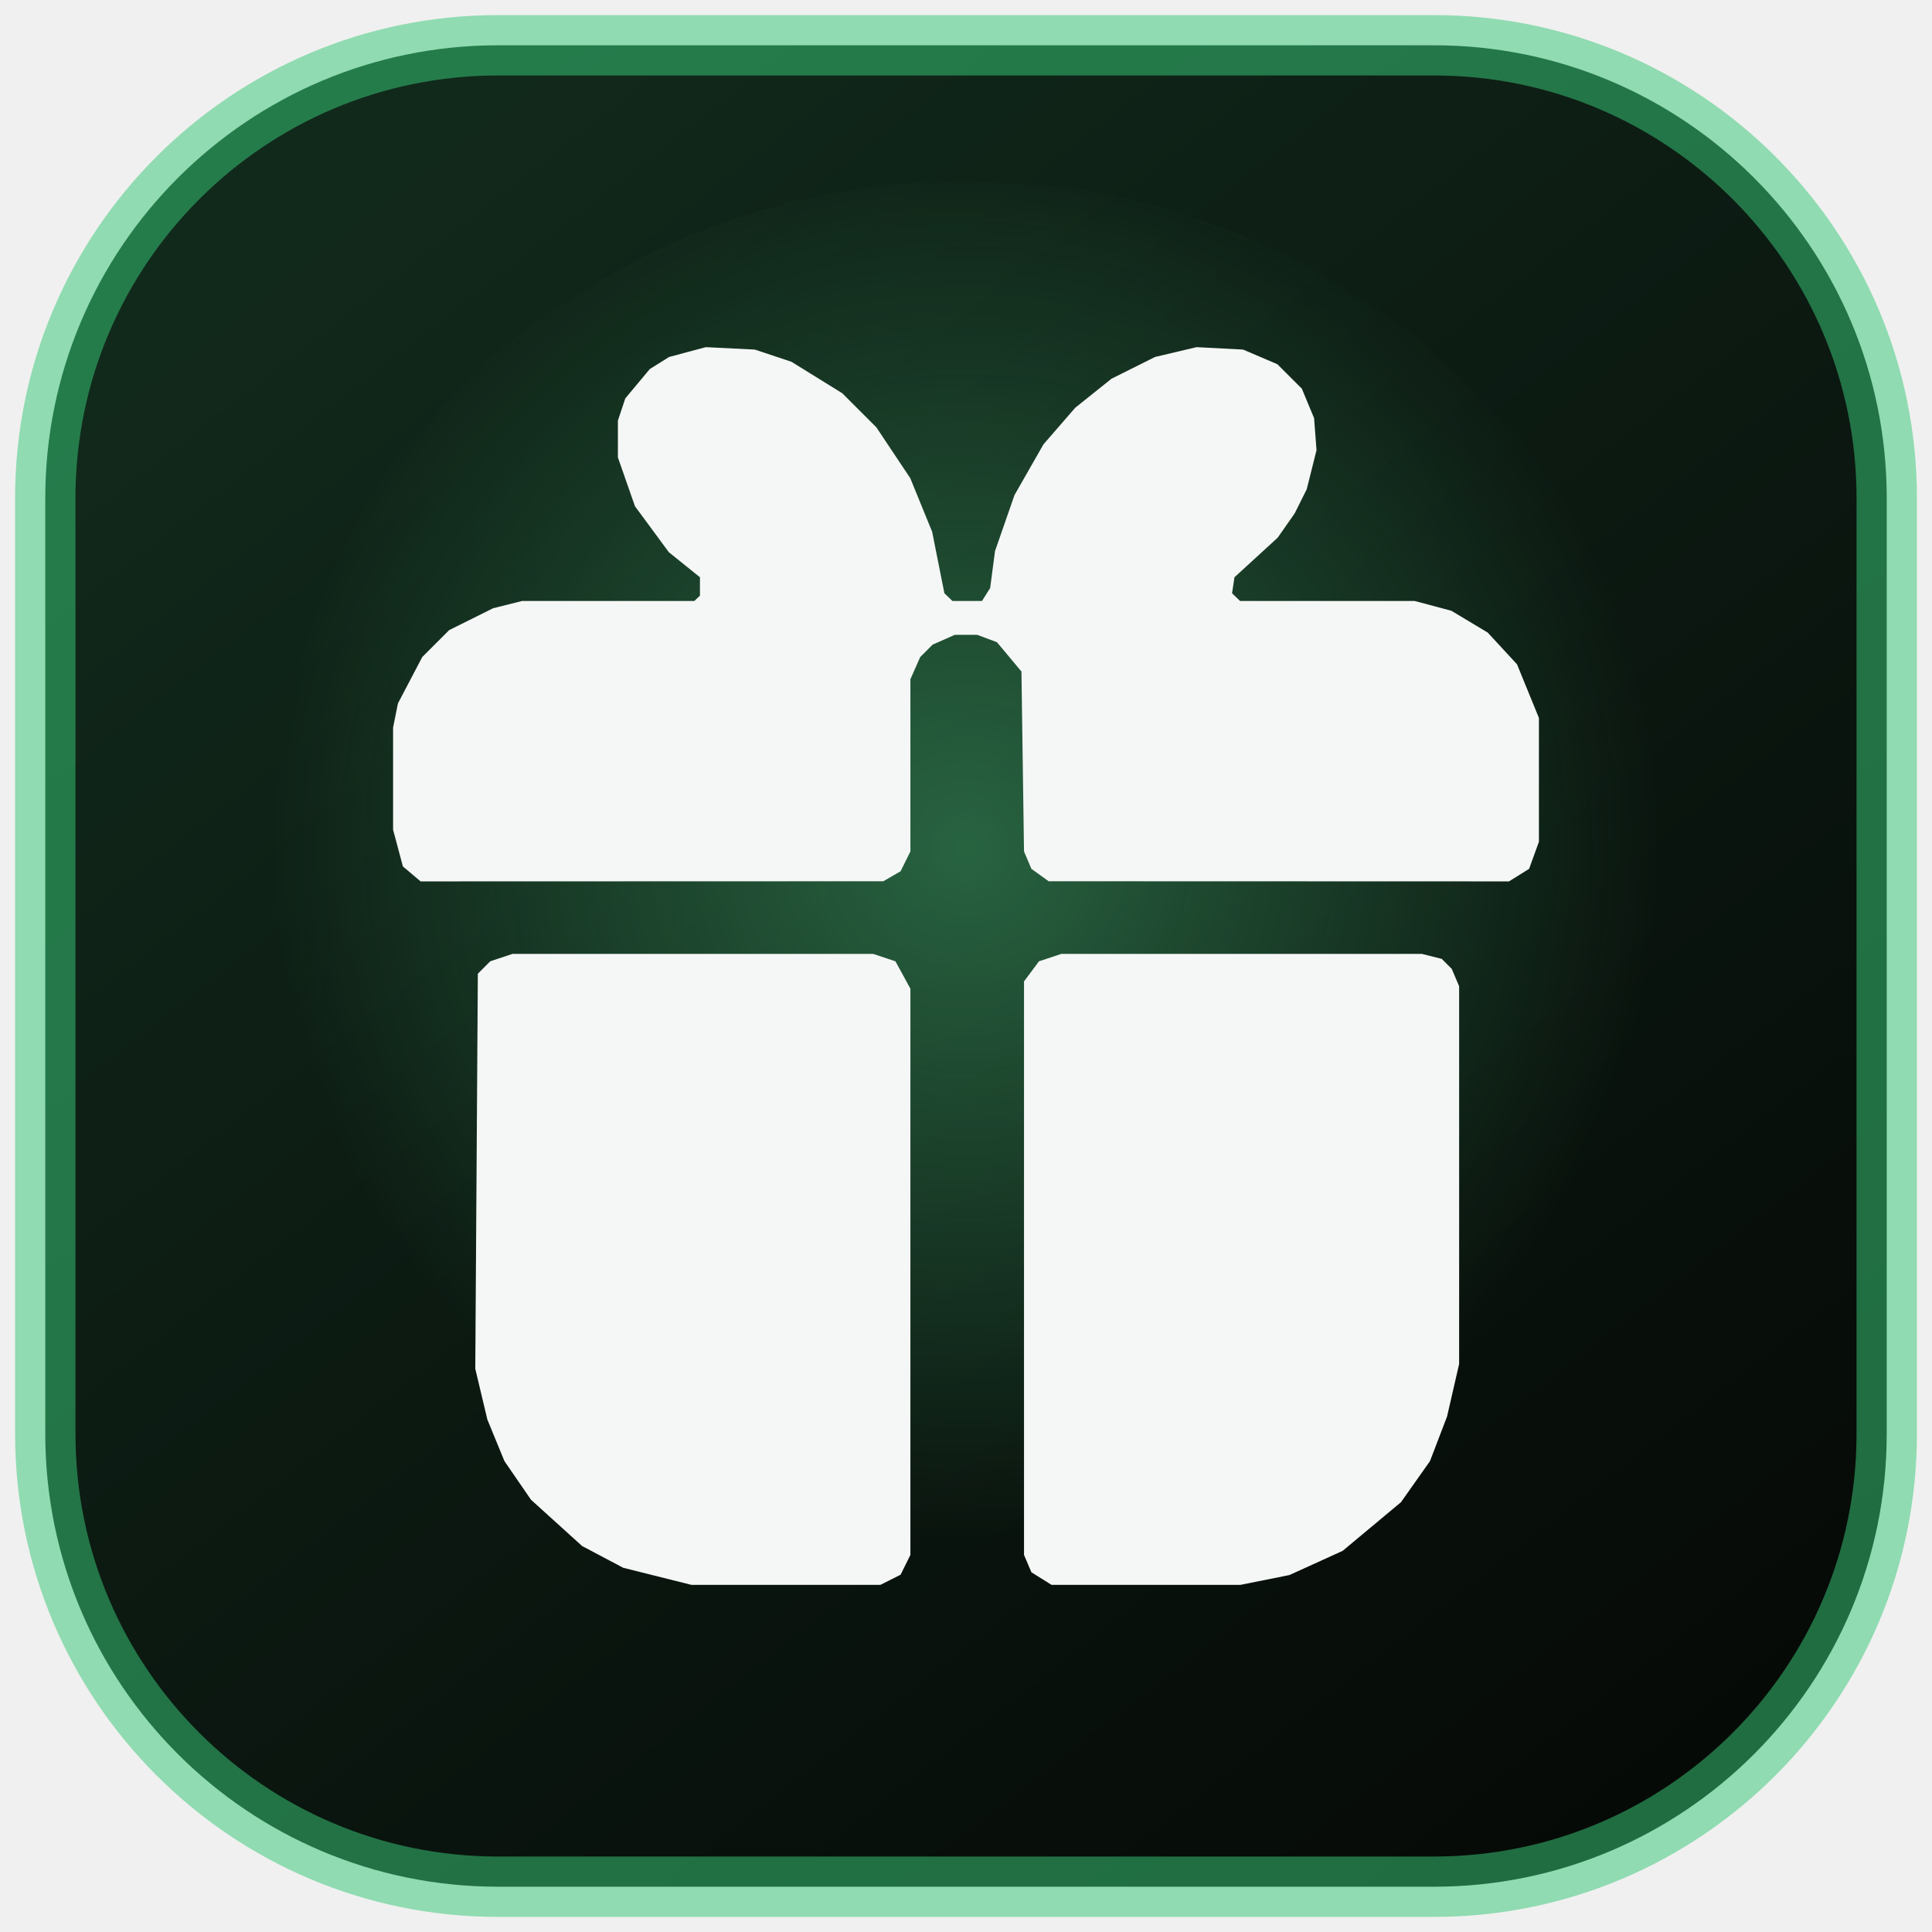
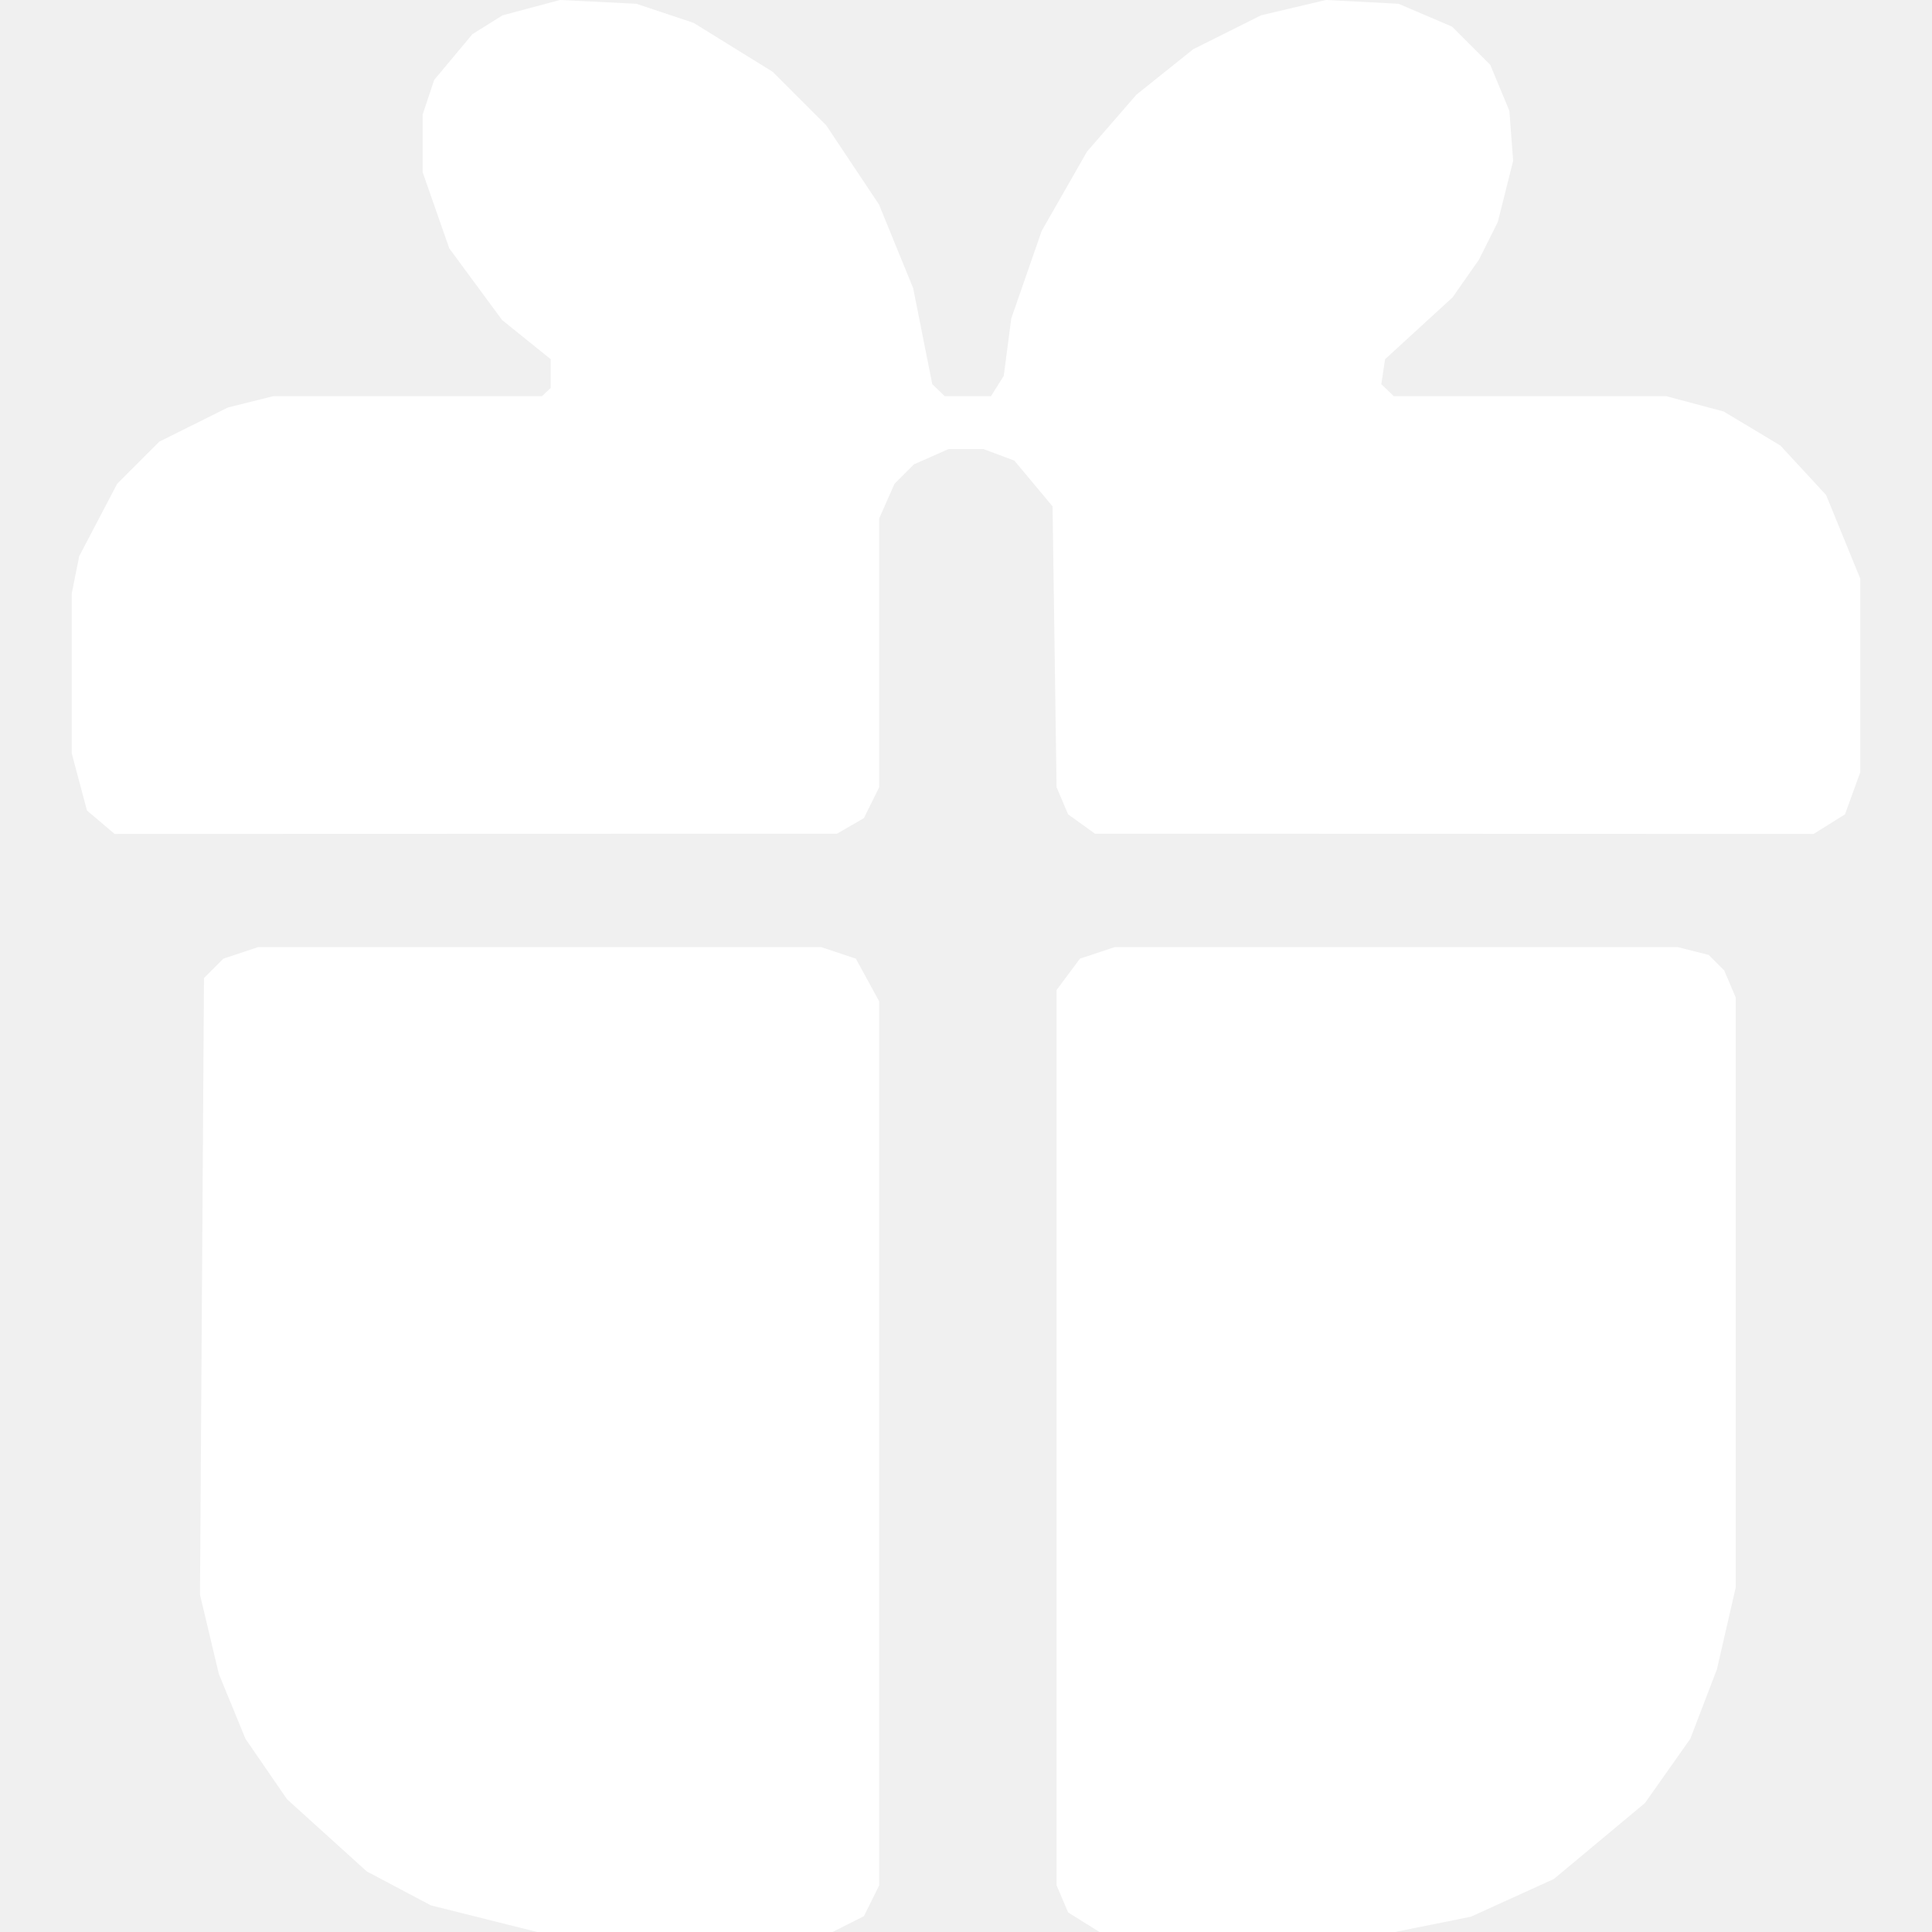
- <svg xmlns="http://www.w3.org/2000/svg" viewBox="0 0 64 64" fill="none">
-   <defs>
-     <linearGradient id="qg-bg" x1="12" y1="6" x2="54" y2="60" gradientUnits="userSpaceOnUse">
-       <stop offset="0%" stop-color="#11291b" />
-       <stop offset="55%" stop-color="#0b1710" />
-       <stop offset="100%" stop-color="#060a07" />
-     </linearGradient>
-     <radialGradient id="qg-glow" cx="50%" cy="46%" r="48%">
-       <stop offset="0%" stop-color="#5ef09b" stop-opacity="0.34" />
-       <stop offset="100%" stop-color="#5ef09b" stop-opacity="0" />
-     </radialGradient>
-   </defs>
-   <rect x="1.5" y="1.5" width="61" height="61" rx="15" fill="url(#qg-bg)" stroke="#38c977" stroke-opacity="0.52" stroke-width="2" />
-   <circle cx="32" cy="30" r="24" fill="url(#qg-glow)" />
-   <g transform="translate(11.5 11.5) scale(0.080078)">
-     <path fill="#f5f7f6" fill-rule="evenodd" d="M60.38 108.00 L72.38 105.00 L143.62 105.00 L145.94 102.81 L145.94 95.19 L133.06 84.81 L119.06 65.81 L112.00 45.62 L112.00 30.38 L115.06 21.19 L125.19 9.06 L133.19 4.06 L148.38 0.00 L168.62 1.00 L183.81 6.06 L204.81 19.06 L218.94 33.19 L232.94 54.19 L242.00 76.38 L247.06 101.81 L250.38 105.00 L262.62 105.00 L266.00 99.62 L268.00 84.38 L276.06 61.19 L288.06 40.19 L301.19 25.06 L316.19 13.06 L334.19 4.06 L351.38 0.00 L370.62 1.00 L384.81 7.06 L394.94 17.19 L400.00 29.38 L401.00 42.62 L396.94 58.81 L391.94 68.81 L384.94 78.81 L367.06 95.19 L366.06 101.81 L369.38 105.00 L441.62 105.00 L456.81 109.06 L471.81 118.06 L483.94 131.19 L493.00 153.38 L493.00 204.62 L488.94 215.81 L480.62 221.00 L290.19 220.94 L283.06 215.81 L280.00 208.62 L278.94 134.19 L268.81 122.06 L260.62 119.00 L251.38 119.00 L242.19 123.06 L237.06 128.19 L233.00 137.38 L233.00 208.62 L228.94 216.81 L221.81 220.94 L30.38 221.00 L23.06 214.81 L19.00 199.62 L19.00 157.38 L21.00 147.38 L31.06 128.19 L42.19 117.06 Z M58.00 443.62 L53.00 422.62 L54.06 259.19 L59.19 254.06 L68.38 251.00 L217.62 251.00 L226.81 254.06 L233.00 265.38 L233.00 499.62 L228.94 507.81 L220.62 512.00 L142.38 512.00 L114.19 504.94 L97.19 495.94 L76.06 476.81 L65.06 460.81 Z M455.00 442.38 L447.94 460.81 L435.94 477.81 L411.81 497.94 L389.81 507.94 L369.62 512.00 L291.38 512.00 L283.06 506.81 L280.00 499.62 L280.00 262.38 L286.19 254.06 L295.38 251.00 L444.62 251.00 L452.81 253.06 L456.94 257.19 L460.00 264.38 L460.00 420.62 Z" />
-   </g>
+ <svg xmlns="http://www.w3.org/2000/svg" viewBox="0 0 512 512" fill="none">
+   <path fill="#ffffff" fill-rule="evenodd" d="M60.38 108.00 L72.38 105.00 L143.62 105.00 L145.94 102.81 L145.94 95.19 L133.06 84.81 L119.06 65.81 L112.00 45.62 L112.00 30.38 L115.06 21.19 L125.19 9.06 L133.19 4.06 L148.38 0.00 L168.62 1.00 L183.81 6.06 L204.81 19.06 L218.94 33.19 L232.94 54.19 L242.00 76.38 L247.06 101.81 L250.38 105.00 L262.62 105.00 L266.00 99.62 L268.00 84.38 L276.06 61.19 L288.06 40.19 L301.19 25.06 L316.19 13.06 L334.19 4.06 L351.38 0.00 L370.62 1.00 L384.81 7.06 L394.94 17.19 L400.00 29.38 L401.00 42.62 L396.94 58.81 L391.94 68.81 L384.94 78.81 L367.06 95.19 L366.06 101.81 L369.38 105.00 L441.62 105.00 L456.81 109.06 L471.81 118.06 L483.94 131.19 L493.00 153.38 L493.00 204.62 L488.94 215.81 L480.62 221.00 L290.19 220.94 L283.06 215.81 L280.00 208.62 L278.94 134.19 L268.81 122.06 L260.62 119.00 L251.38 119.00 L242.19 123.06 L237.06 128.19 L233.00 137.38 L233.00 208.62 L228.94 216.81 L221.81 220.94 L30.38 221.00 L23.06 214.81 L19.00 199.62 L19.00 157.38 L21.00 147.38 L31.06 128.19 L42.19 117.06 Z M58.00 443.62 L53.00 422.62 L54.06 259.19 L59.19 254.06 L68.38 251.00 L217.62 251.00 L226.81 254.06 L233.00 265.38 L233.00 499.62 L228.94 507.81 L220.62 512.00 L142.38 512.00 L114.19 504.94 L97.19 495.94 L76.06 476.81 L65.06 460.81 Z M455.00 442.38 L447.94 460.81 L435.94 477.81 L411.81 497.94 L389.81 507.94 L369.62 512.00 L291.38 512.00 L283.06 506.81 L280.00 499.62 L280.00 262.38 L286.19 254.06 L295.38 251.00 L444.62 251.00 L452.81 253.06 L456.94 257.19 L460.00 264.38 L460.00 420.62 Z" />
</svg>
